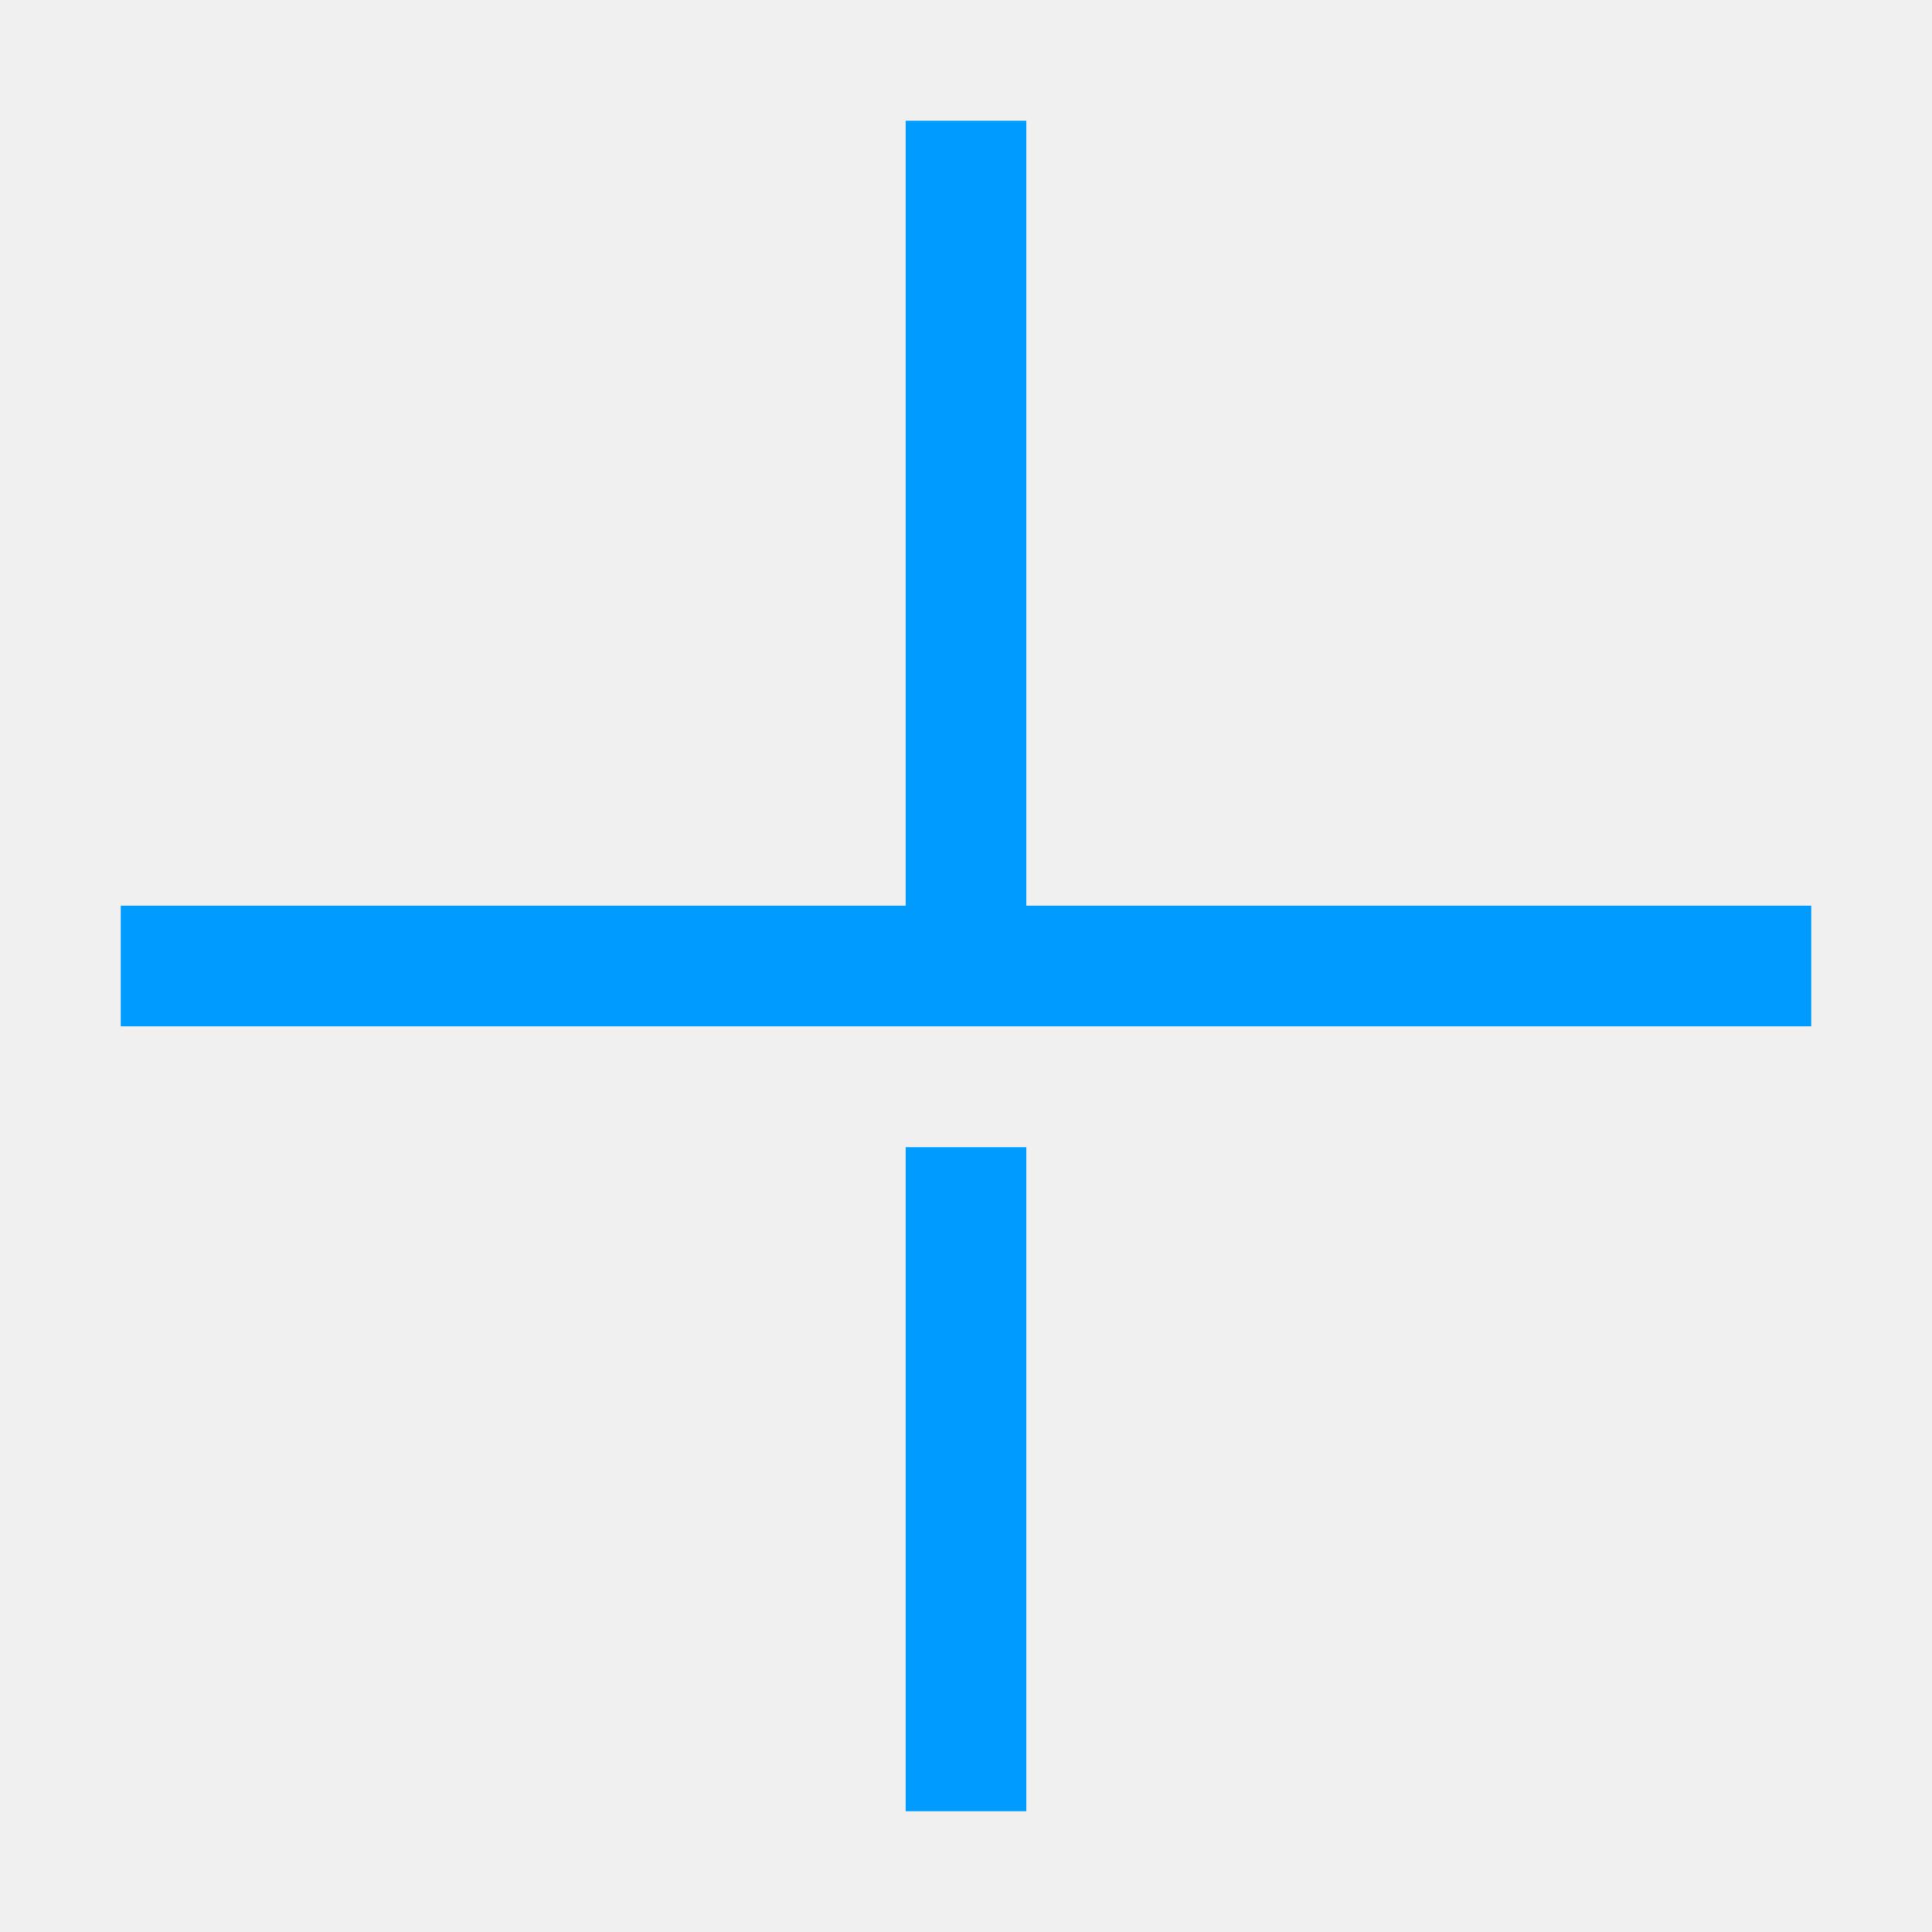
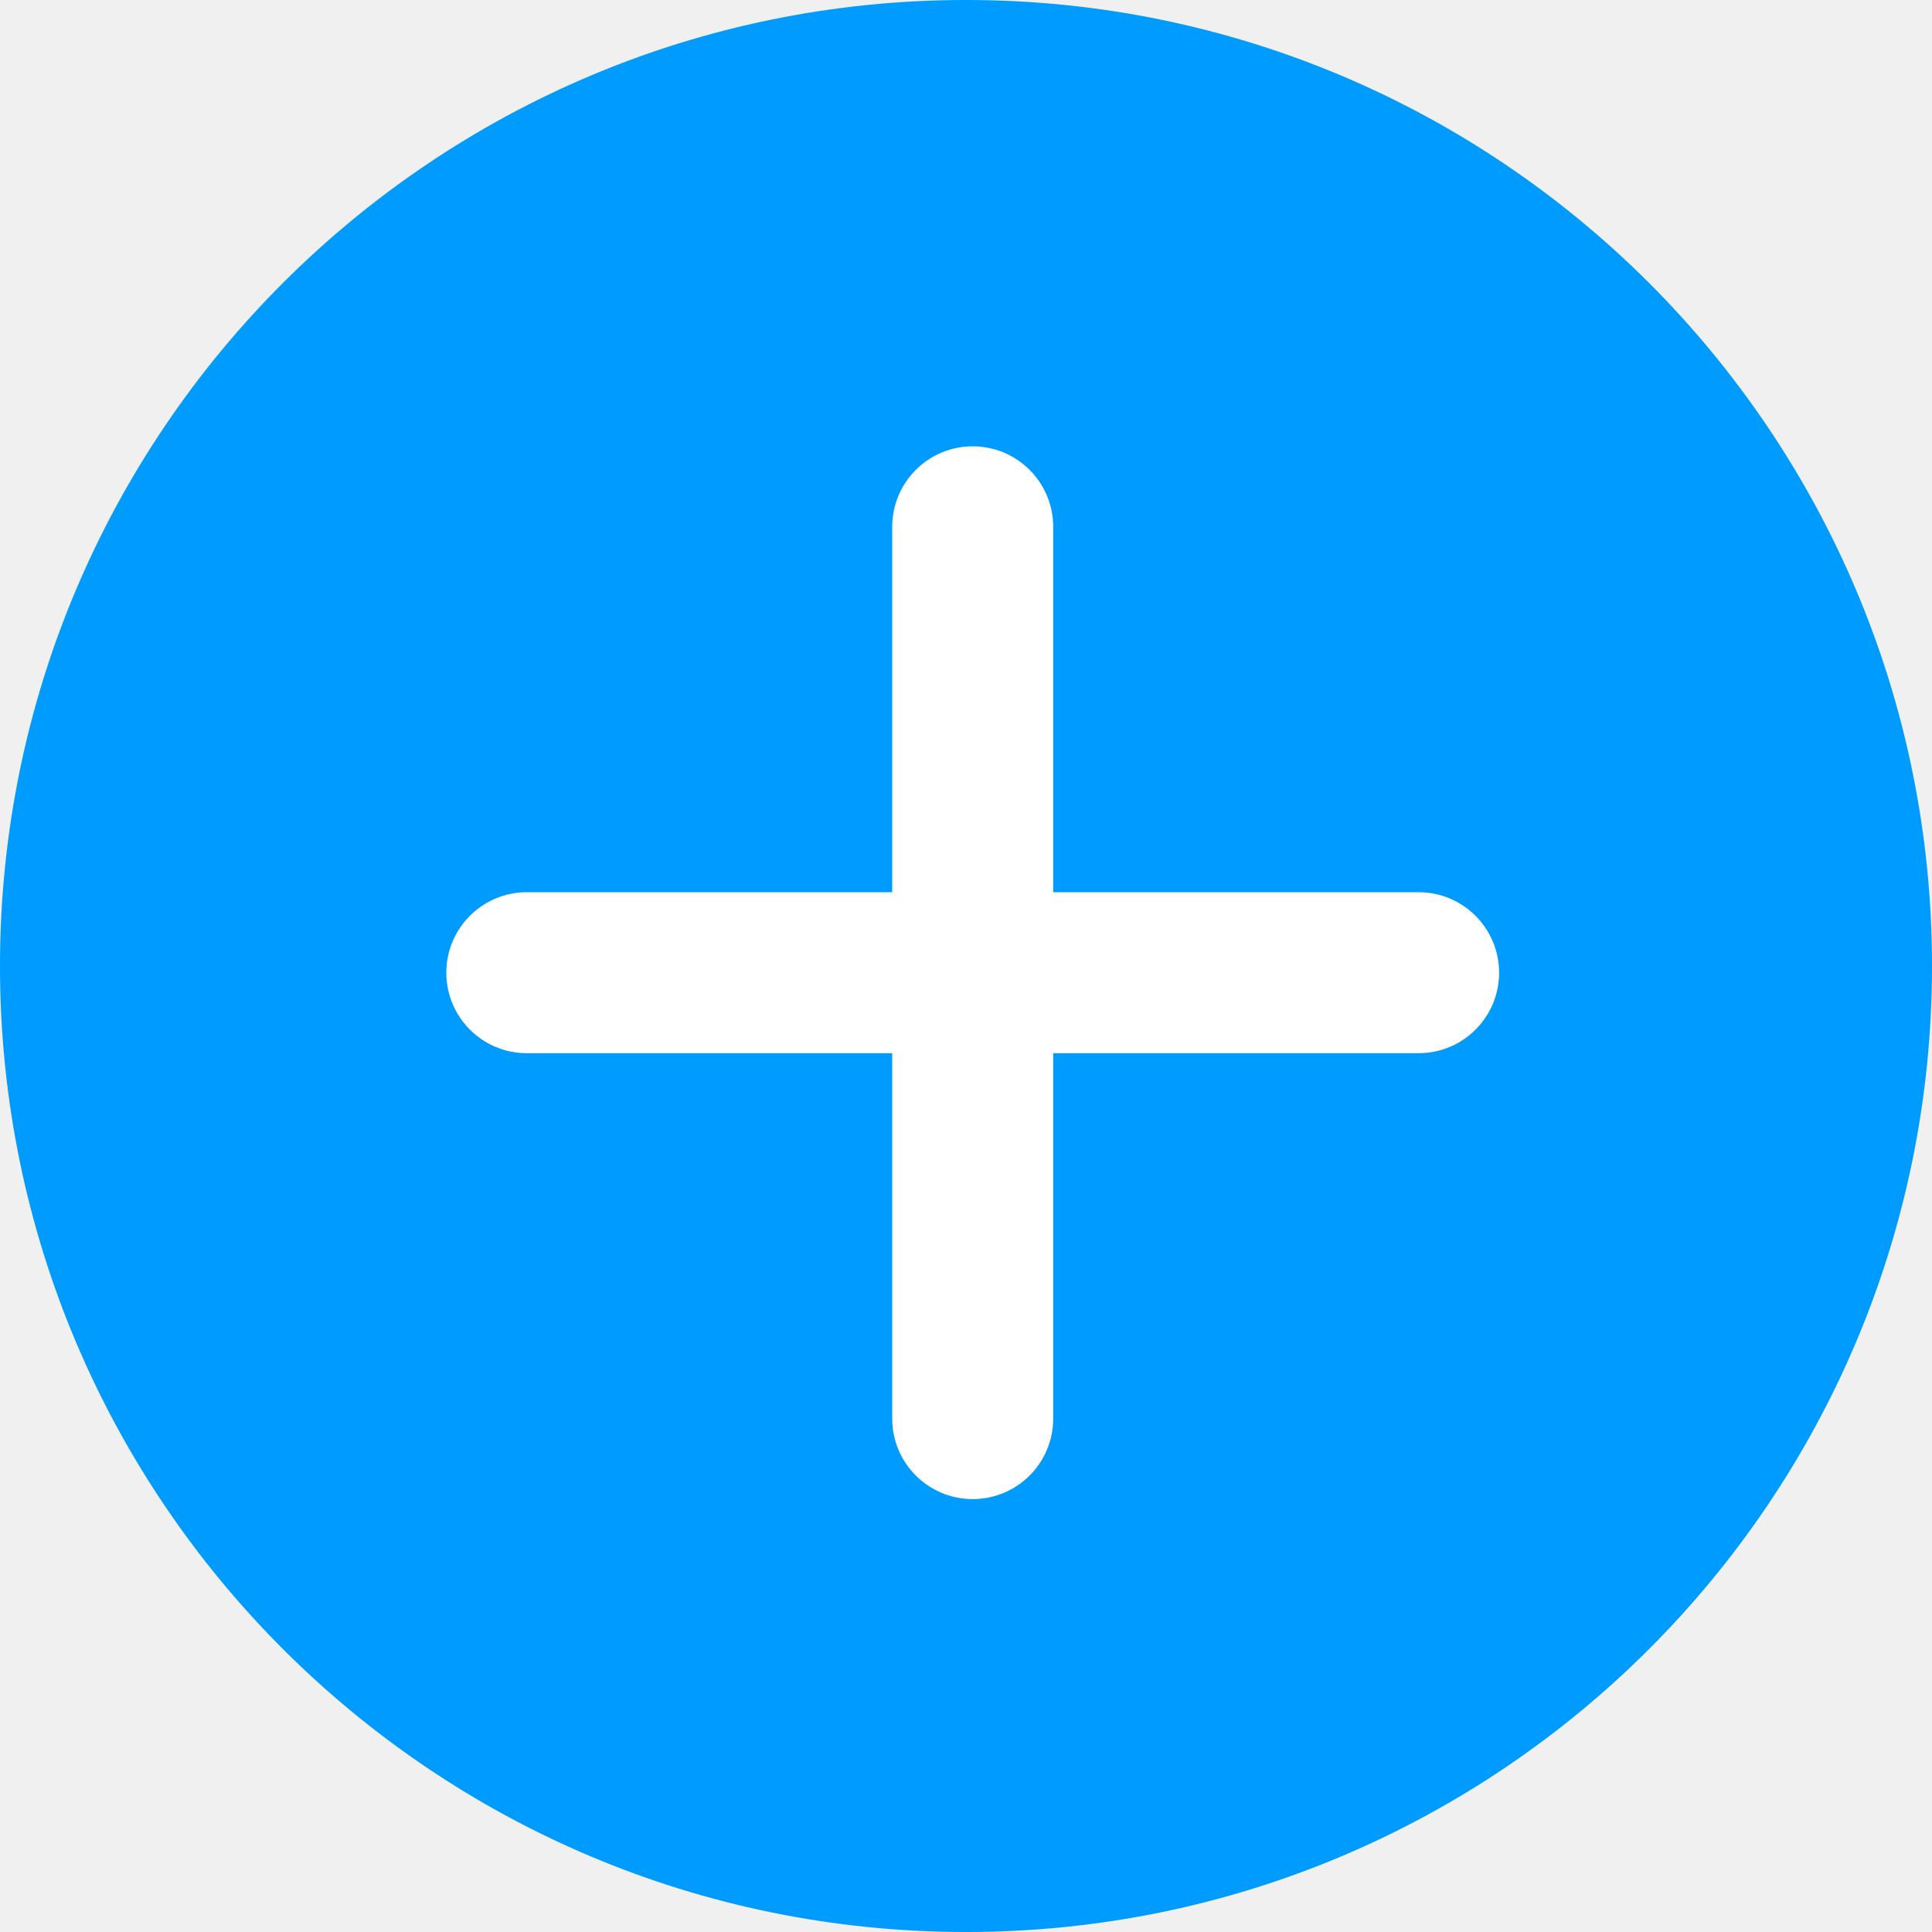
- <svg xmlns="http://www.w3.org/2000/svg" width="16" height="16" viewBox="0 0 16 16" fill="none">
-   <path d="M1 8H15" stroke="#009BFF" />
-   <path d="M8 9.5V15" stroke="#009BFF" />
-   <path d="M8 1V8" stroke="#009BFF" />
+ <svg xmlns="http://www.w3.org/2000/svg" width="72" height="72" viewBox="0 0 72 72" fill="none">
+   <circle cx="36" cy="36" r="36" fill="#009BFF" />
+   <path fill-rule="evenodd" clip-rule="evenodd" d="M19.633 33.25C17.976 33.25 16.633 34.593 16.633 36.25C16.633 37.907 17.976 39.25 19.633 39.25L33.25 39.25L33.25 52.867C33.25 54.524 34.593 55.867 36.25 55.867C37.907 55.867 39.25 54.524 39.25 52.867L39.25 39.25L52.867 39.25C54.524 39.25 55.867 37.907 55.867 36.25C55.867 34.593 54.524 33.25 52.867 33.25L39.25 33.25L39.25 19.633C39.25 17.976 37.907 16.633 36.25 16.633C34.593 16.633 33.25 17.976 33.25 19.633L33.25 33.25L19.633 33.25Z" fill="white" />
</svg>
